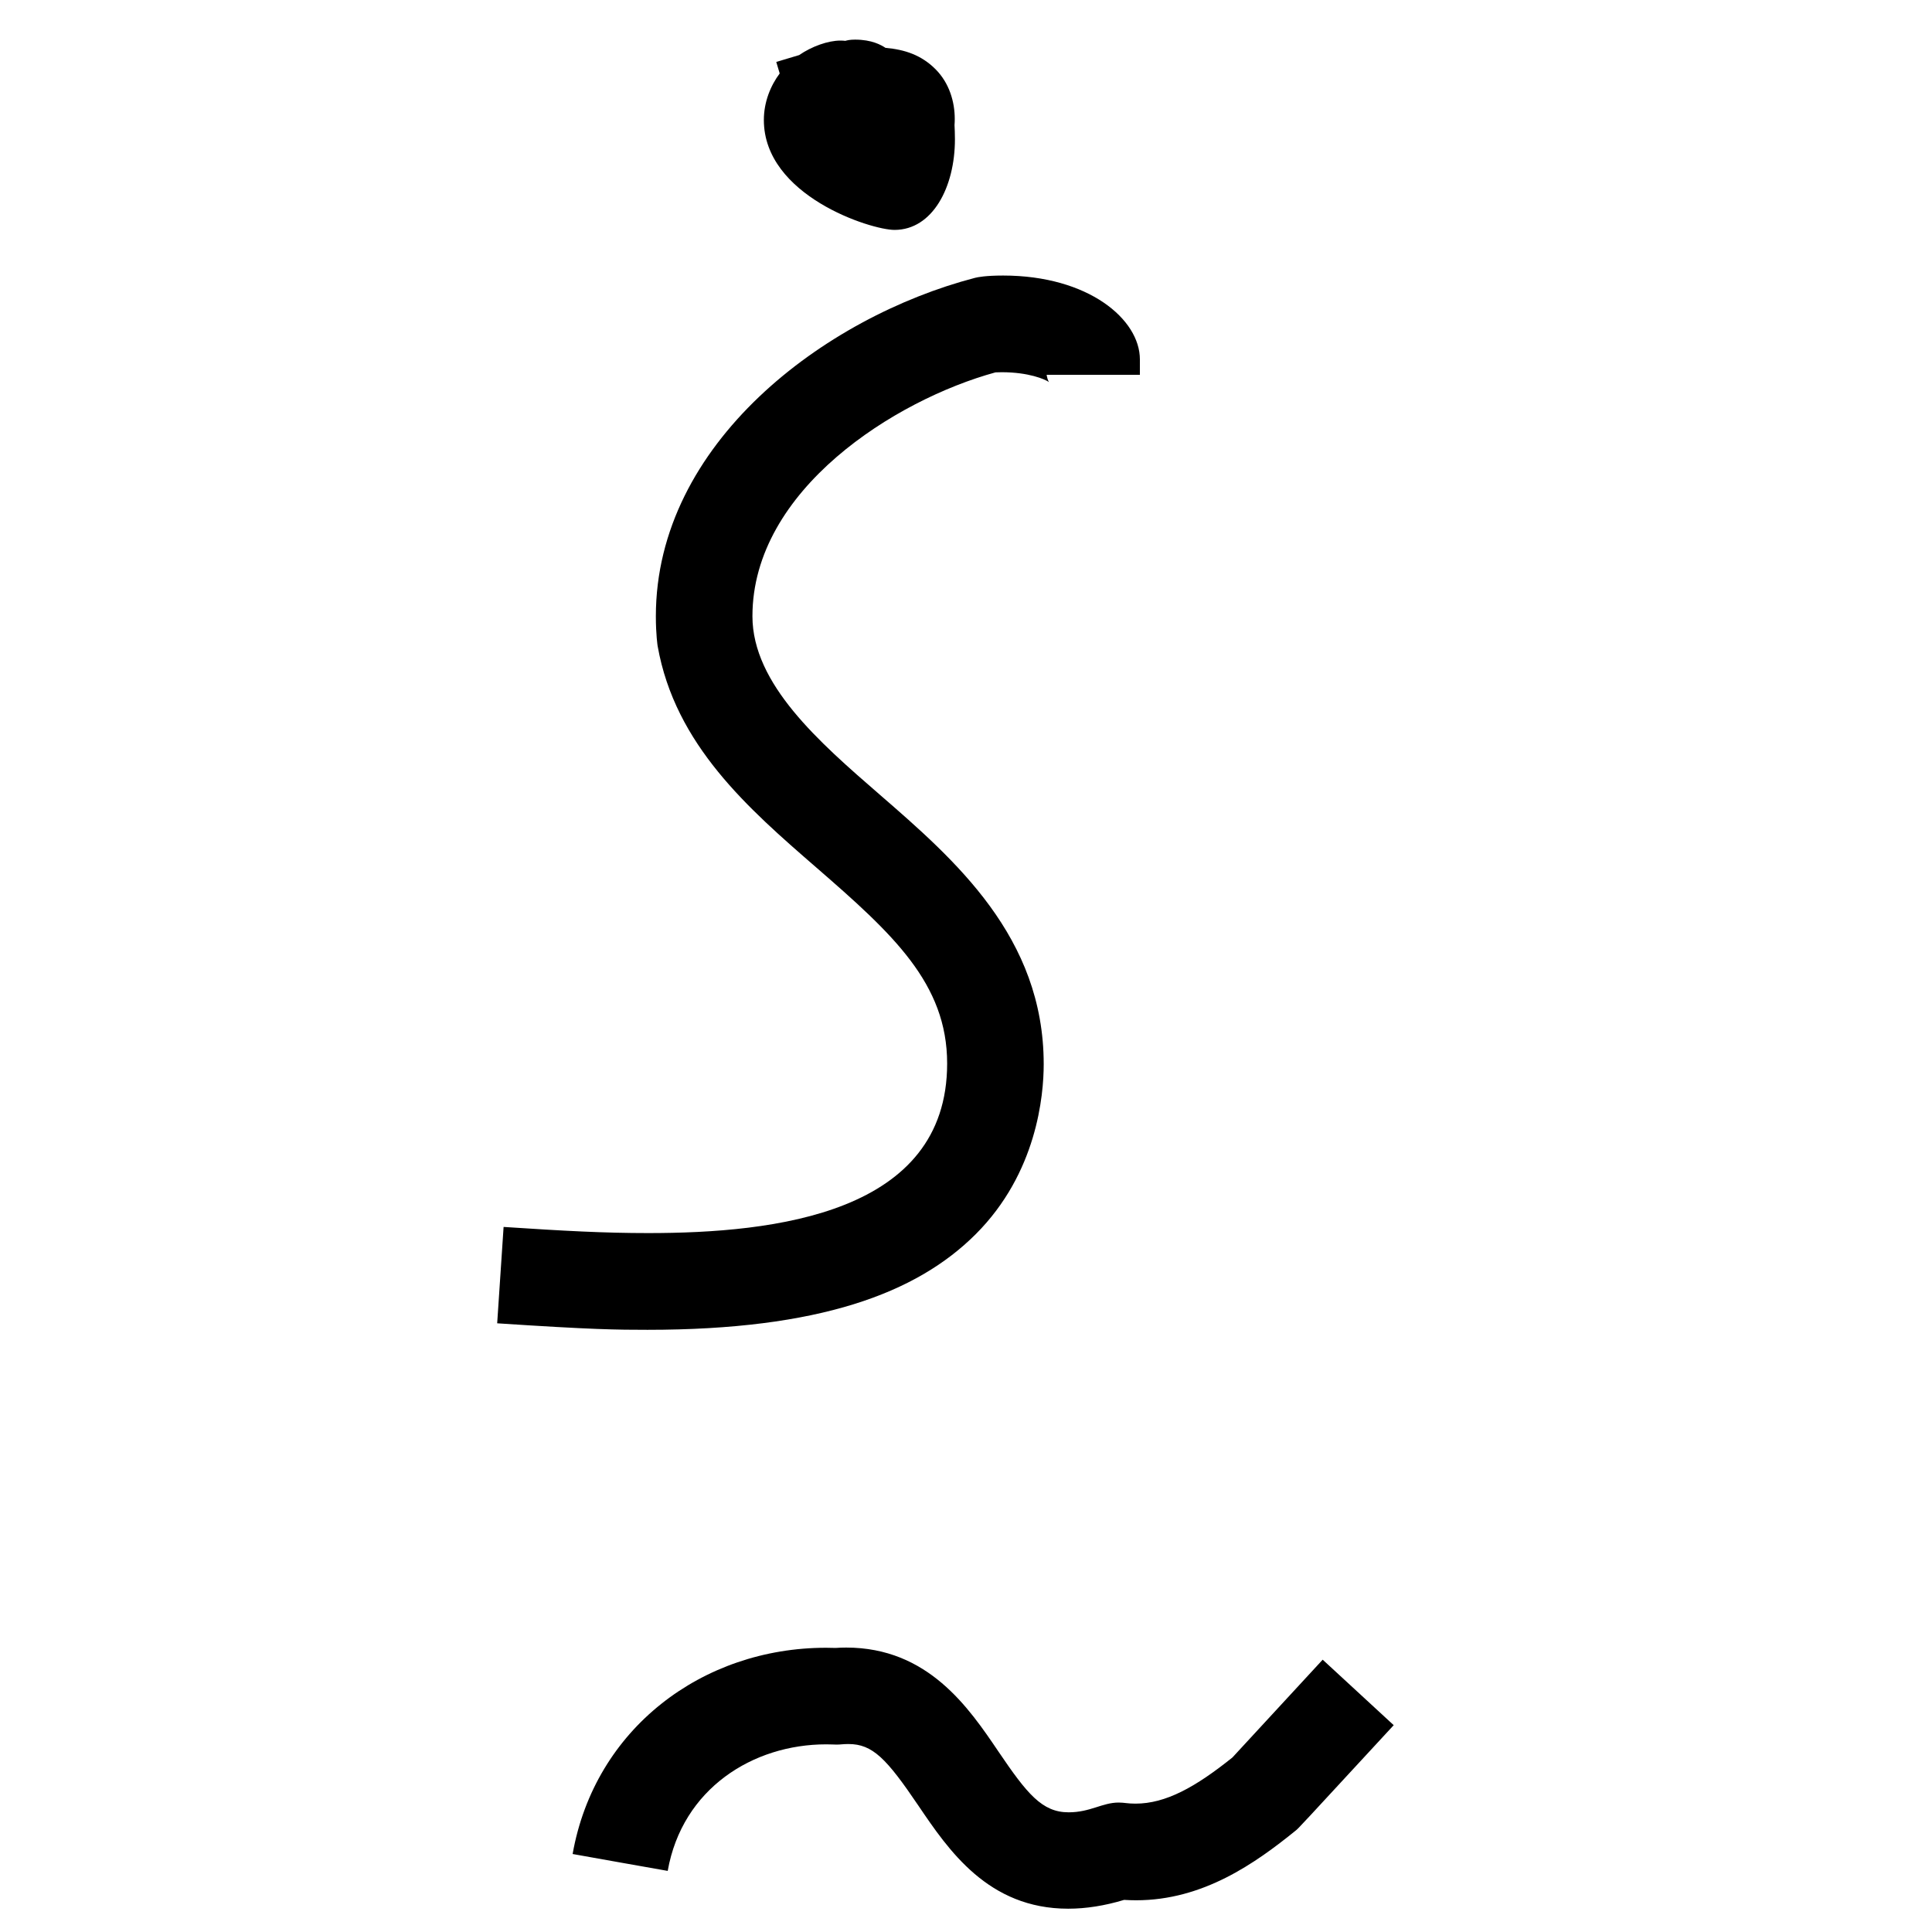
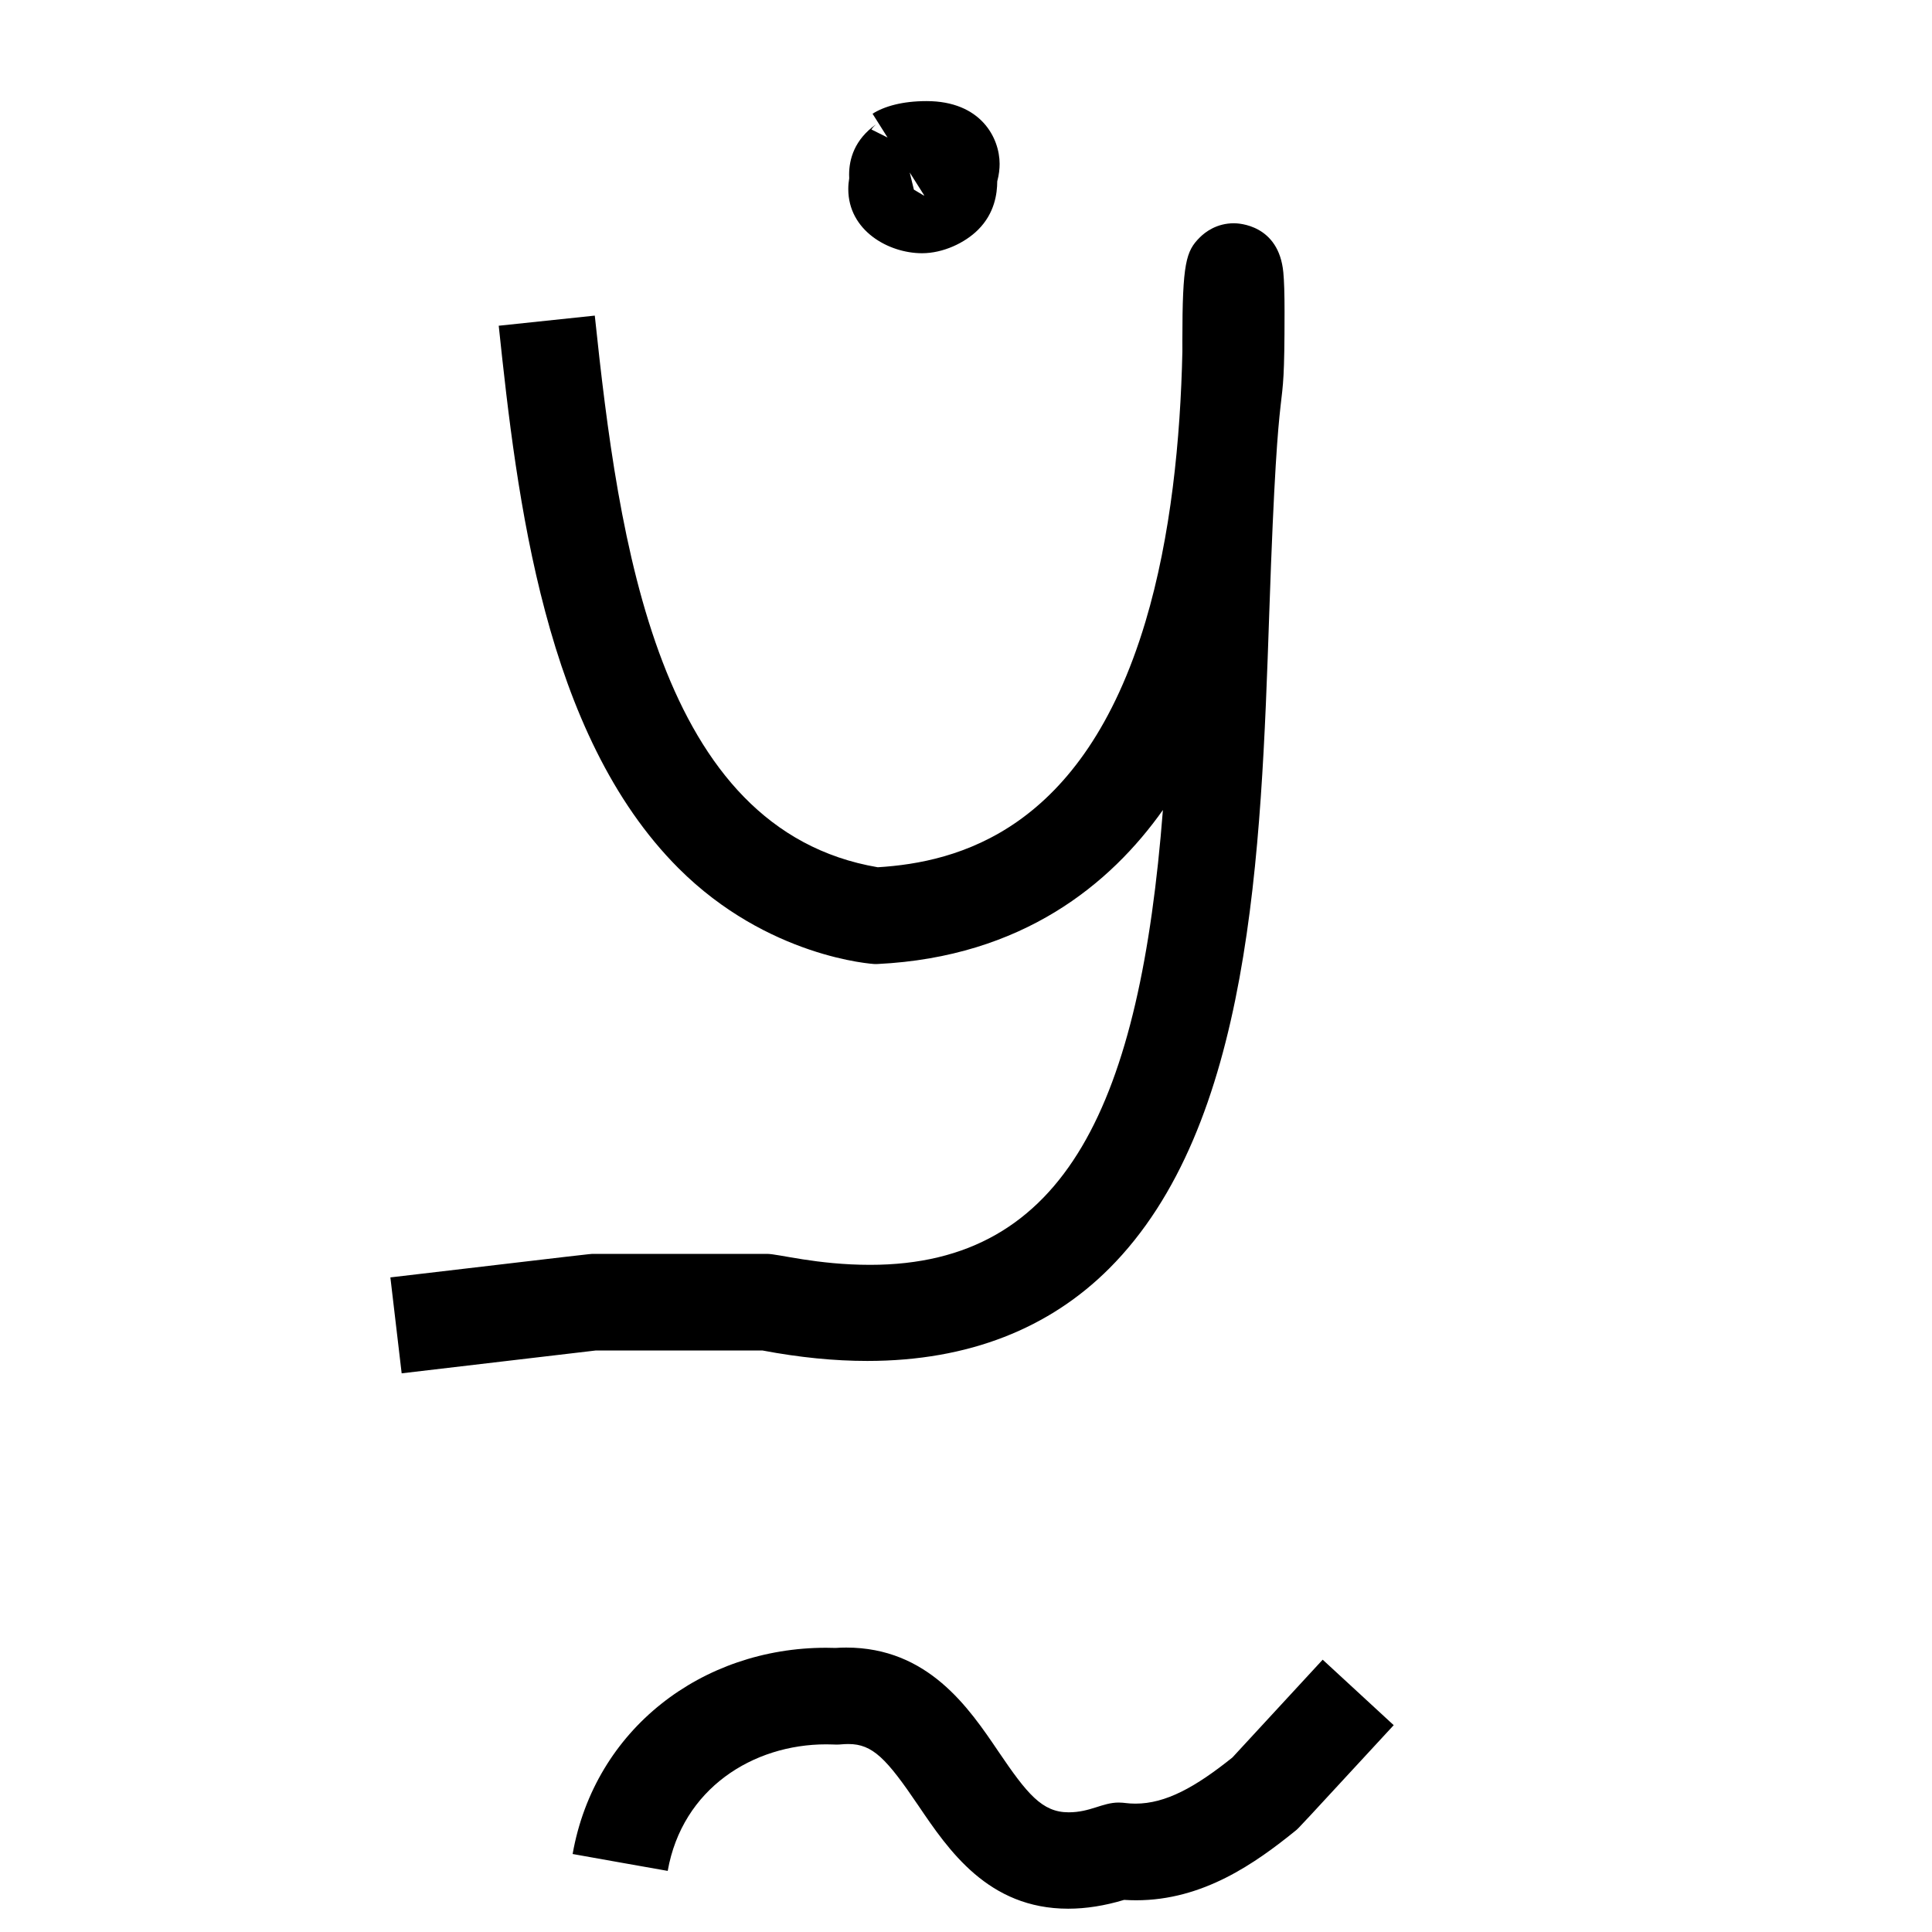
<svg xmlns="http://www.w3.org/2000/svg" version="1.1" width="1000" height="1000" viewBox="0 0 1000 1000" id="svg1">
-   <path d="M 427.60,902.87 C 389.78,902.87 353.14,925.73 345.61,968.37 C 345.61,968.37 296.38,959.68 296.39,959.63 C 307.82,894.86 363.43,852.88 427.55,852.88 C 429.20,852.88 430.85,852.91 432.51,852.97 C 434.36,852.84 436.19,852.78 437.99,852.78 C 480.36,852.78 501.45,883.93 516.73,906.51 C 531.67,928.57 539.40,938.05 553.12,938.05 C 564.33,938.05 570.54,933.00 579.00,933.00 C 582.08,933.00 583.38,933.56 587.73,933.56 C 603.39,933.56 618.75,925.01 637.89,909.68 L 684.62,859.05 L 721.38,892.95 C 672.14,946.30 672.14,946.30 670.72,947.44 C 649.72,964.45 622.72,983.58 588.06,983.58 C 586.01,983.58 583.93,983.51 581.83,983.38 C 571.83,986.40 562.14,987.94 552.89,987.94 C 511.48,987.94 490.96,957.64 475.30,934.51 C 458.85,910.21 451.66,902.71 439.15,902.71 C 436.30,902.71 435.16,903.00 433.00,903.00 C 432.95,903.00 429.39,902.87 427.60,902.87  Z M 463.00,119.00 C 450.73,119.00 395.37,101.32 395.37,62.11 C 395.37,52.70 398.92,44.22 403.57,38.02 L 401.79,32.06 L 413.64,28.51 C 420.12,24.04 428.56,21.00 435.00,21.00 C 435.85,21.00 436.71,21.05 437.56,21.14 C 438.47,20.87 439.92,20.51 442.59,20.51 C 451.27,20.51 456.09,23.30 458.35,24.77 C 468.23,25.64 476.86,28.46 484.18,35.78 C 491.41,43.00 494.18,52.76 494.18,61.57 C 494.18,62.64 494.14,63.69 494.06,64.73 C 494.16,66.89 494.27,69.36 494.27,72.08 C 494.27,96.97 482.63,119.00 463.00,119.00  Z M 519.20,142.62 C 563.42,142.62 590.00,165.34 590.00,186.00 L 590.00,194.00 L 541.73,194.00 C 542.00,195.38 542.27,196.76 542.95,197.74 C 540.81,196.28 532.41,192.66 518.53,192.66 C 517.38,192.66 516.28,192.69 515.24,192.74 C 463.42,206.95 389.46,253.45 389.46,318.95 C 389.46,354.12 424.15,384.23 455.23,411.20 C 494.33,445.13 540.22,484.96 540.22,550.82 C 540.22,566.94 536.74,607.11 505.05,638.79 C 474.37,669.47 423.97,688.31 335.16,688.31 C 319.56,688.31 306.63,688.20 257.34,684.94 C 257.34,684.94 260.63,635.06 260.66,635.06 C 291.88,637.12 312.69,638.24 335.52,638.24 C 401.15,638.24 490.24,628.10 490.24,550.46 C 490.24,509.06 462.15,483.41 422.49,449.00 C 387.42,418.56 349.44,385.60 340.39,334.38 C 340.36,334.23 339.47,328.38 339.47,318.99 C 339.47,229.47 426.73,164.12 504.67,143.81 C 506.02,143.46 510.20,142.62 519.20,142.62 Z" style="fill:#000000;fill-opacity:1;stroke:none" id="glyph" />
+   <path d="M 427.60,902.87 C 389.78,902.87 353.14,925.73 345.61,968.37 C 345.61,968.37 296.38,959.68 296.39,959.63 C 307.82,894.86 363.43,852.88 427.55,852.88 C 429.20,852.88 430.85,852.91 432.51,852.97 C 434.36,852.84 436.19,852.78 437.99,852.78 C 480.36,852.78 501.45,883.93 516.73,906.51 C 531.67,928.57 539.40,938.05 553.12,938.05 C 564.33,938.05 570.54,933.00 579.00,933.00 C 582.08,933.00 583.38,933.56 587.73,933.56 C 603.39,933.56 618.75,925.01 637.89,909.68 L 684.62,859.05 L 721.38,892.95 C 672.14,946.30 672.14,946.30 670.72,947.44 C 649.72,964.45 622.72,983.58 588.06,983.58 C 586.01,983.58 583.93,983.51 581.83,983.38 C 571.83,986.40 562.14,987.94 552.89,987.94 C 511.48,987.94 490.96,957.64 475.30,934.51 C 458.85,910.21 451.66,902.71 439.15,902.71 C 436.30,902.71 435.16,903.00 433.00,903.00 C 432.95,903.00 429.39,902.87 427.60,902.87  Z M 477.28,131.07 C 459.78,131.07 439.07,119.28 439.07,97.87 C 439.07,95.96 439.24,94.09 439.55,92.31 C 439.52,91.69 439.50,91.07 439.50,90.42 C 439.50,82.37 442.26,72.29 453.39,64.39 C 452.56,65.13 451.70,66.02 451.06,67.02 C 452.16,67.57 455.28,69.13 459.40,71.19 C 459.40,71.19 451.60,58.89 451.63,58.87 C 457.67,55.04 467.03,52.33 479.58,52.33 C 507.80,52.33 517.40,71.46 517.40,84.79 C 517.40,87.21 517.13,90.34 516.17,93.86 C 516.15,100.22 514.82,110.37 506.30,118.88 C 499.35,125.83 488.00,131.07 477.28,131.07  Z M 478.19,101.22 L 478.37,101.13 L 470.87,89.28 L 473.03,98.16 L 478.19,101.22  Z M 307.86,163.36 C 320.19,280.21 340.38,429.50 454.33,448.89 C 495.56,446.34 560.49,430.09 592.88,321.81 C 606.11,277.60 611.03,227.11 612.00,181.81 C 611.99,179.87 611.99,177.99 611.99,176.18 C 611.99,136.01 613.90,130.01 620.99,122.92 C 623.87,120.04 629.78,115.56 638.68,115.56 C 641.10,115.56 661.86,116.28 664.24,140.90 C 664.68,145.40 664.88,152.17 664.88,161.35 C 664.88,230.51 661.96,171.03 656.97,317.20 C 652.70,442.46 647.73,582.96 574.12,656.57 C 543.40,687.29 501.70,704.42 448.91,704.42 C 431.95,704.42 413.84,702.65 394.59,699.00 L 308.48,699.00 L 207.90,710.83 L 202.06,661.18 C 305.52,649.00 305.52,649.00 307.00,649.00 L 397.00,649.00 C 402.92,649.00 422.81,654.68 450.39,654.68 C 552.40,654.68 590.15,569.92 601.92,419.25 C 574.90,457.43 529.34,495.31 454.22,498.97 C 453.82,498.99 453.41,499.00 453.00,499.00 C 451.87,499.00 397.40,495.60 351.21,449.41 C 281.81,380.01 267.59,258.15 258.14,168.60 L 307.86,163.36 Z" style="fill:#000000;fill-opacity:1;stroke:none" id="glyph" />
</svg>
